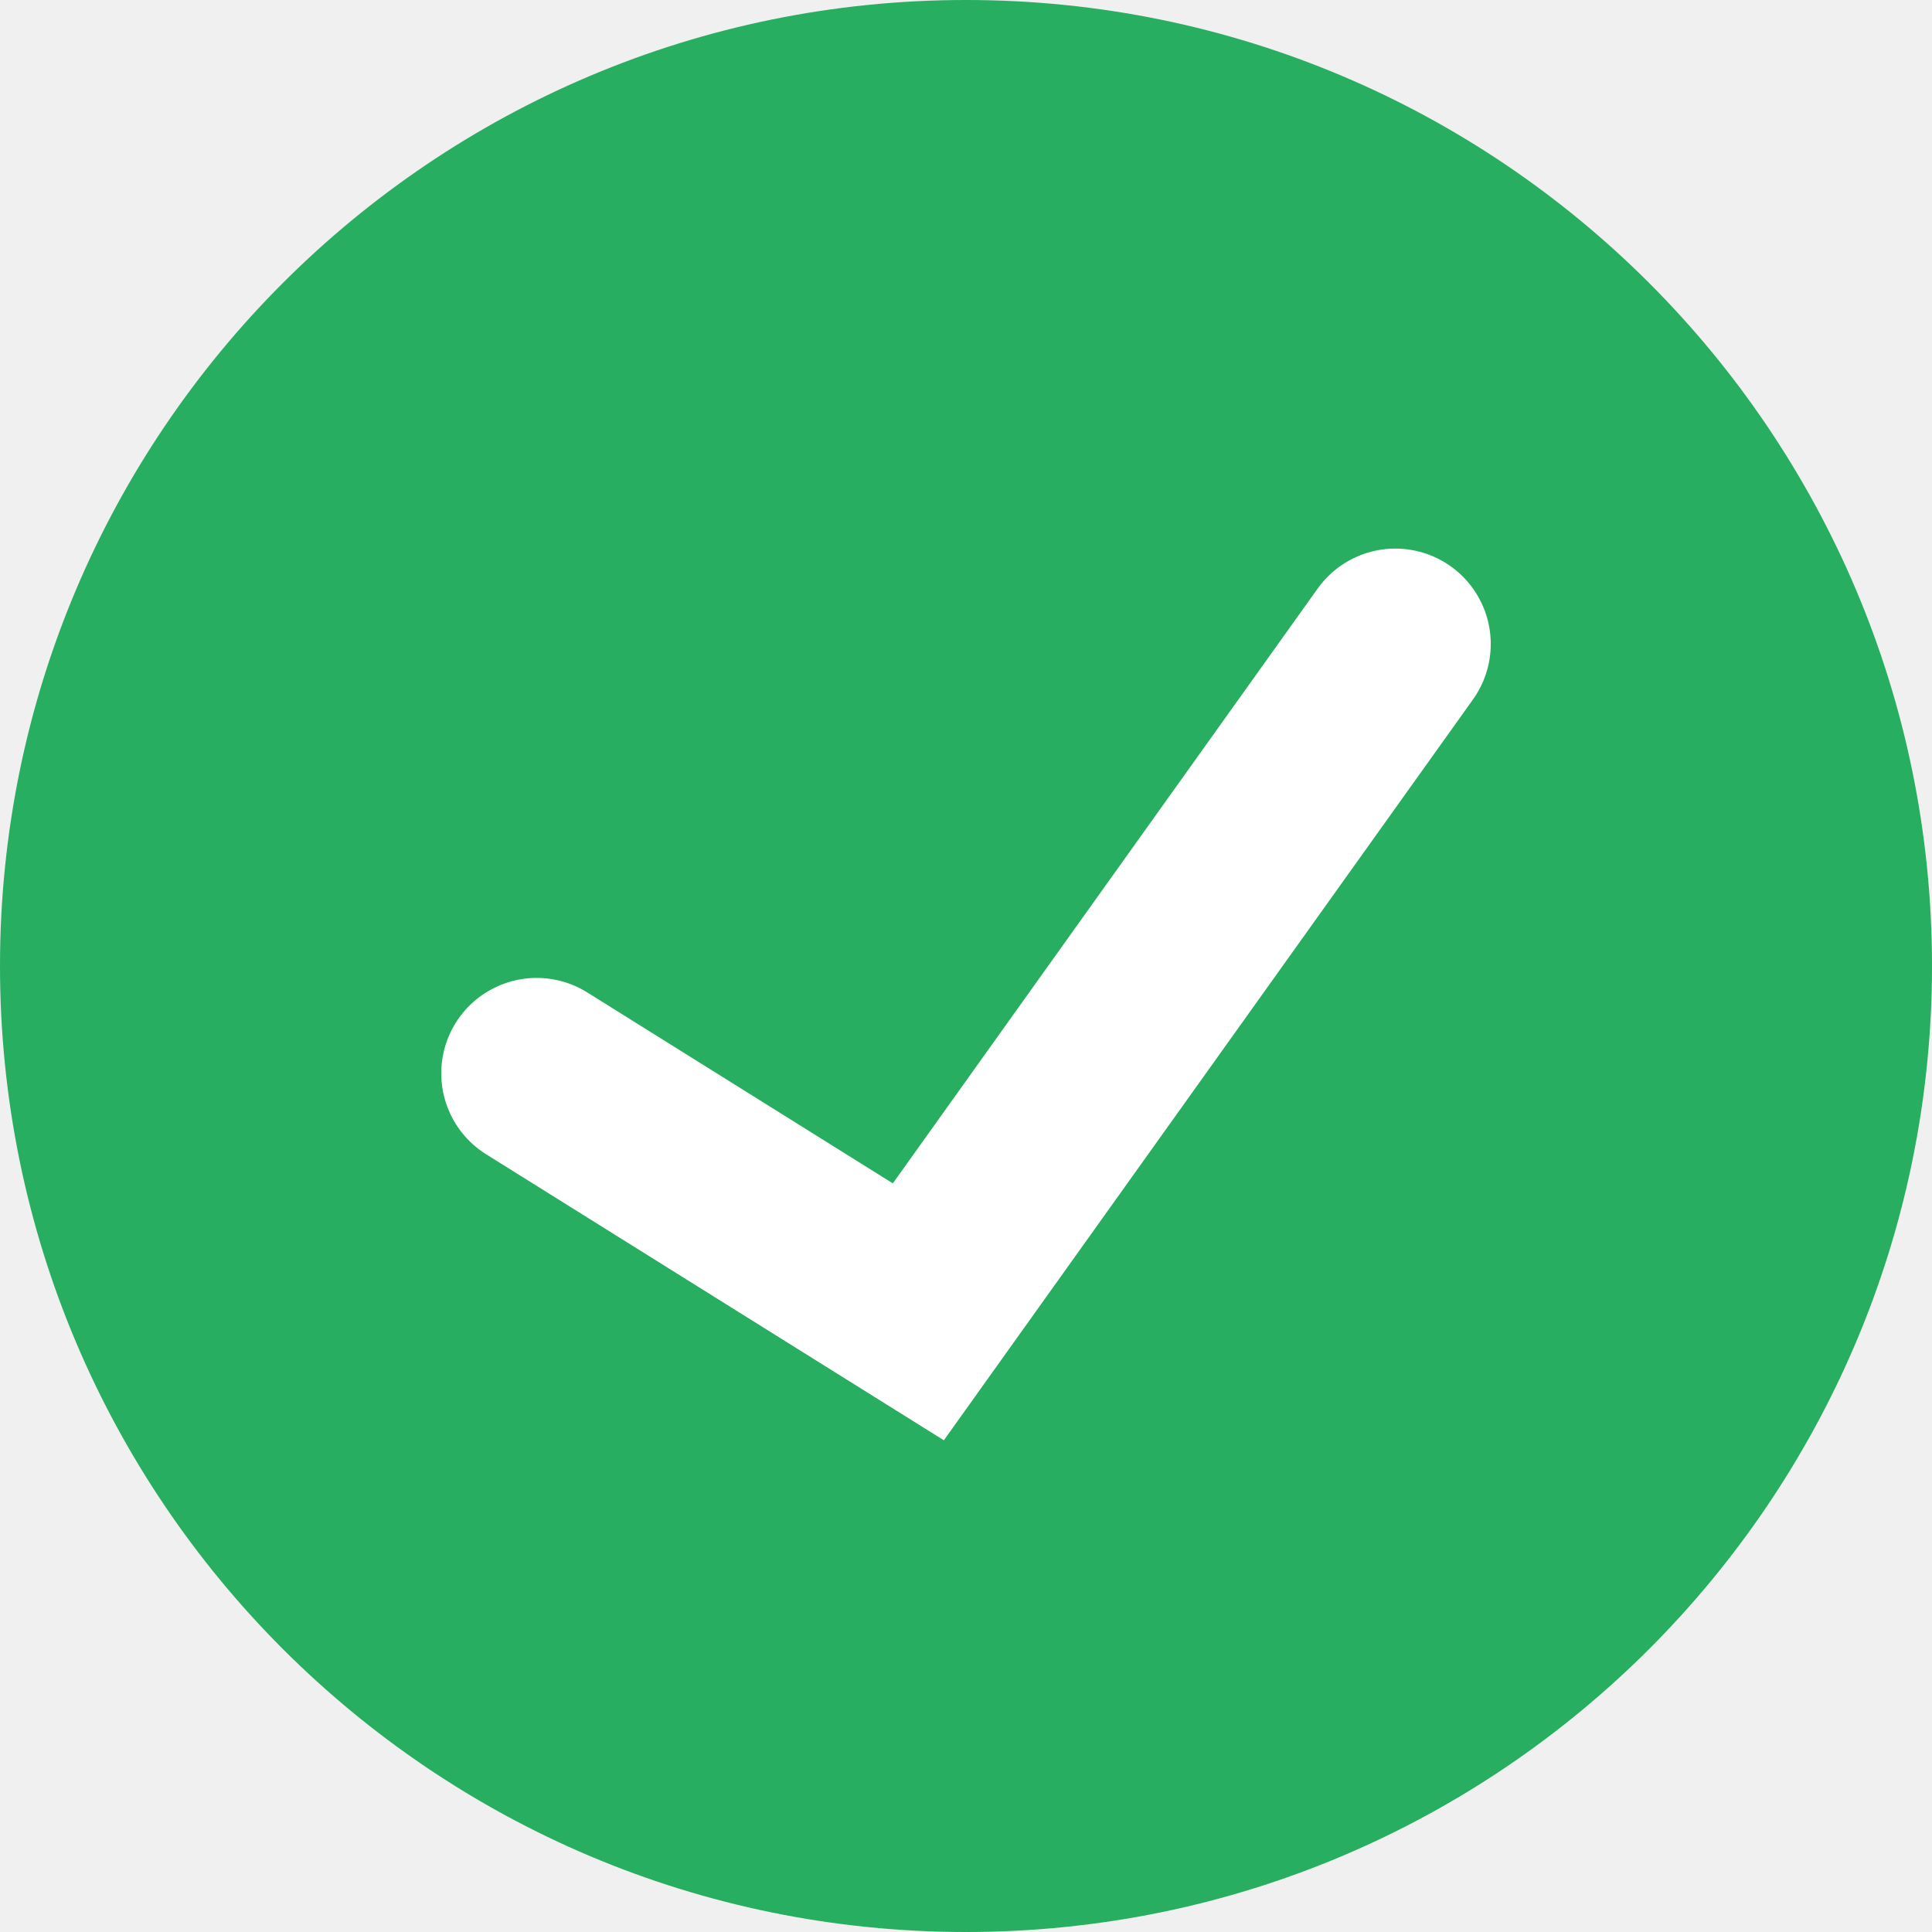
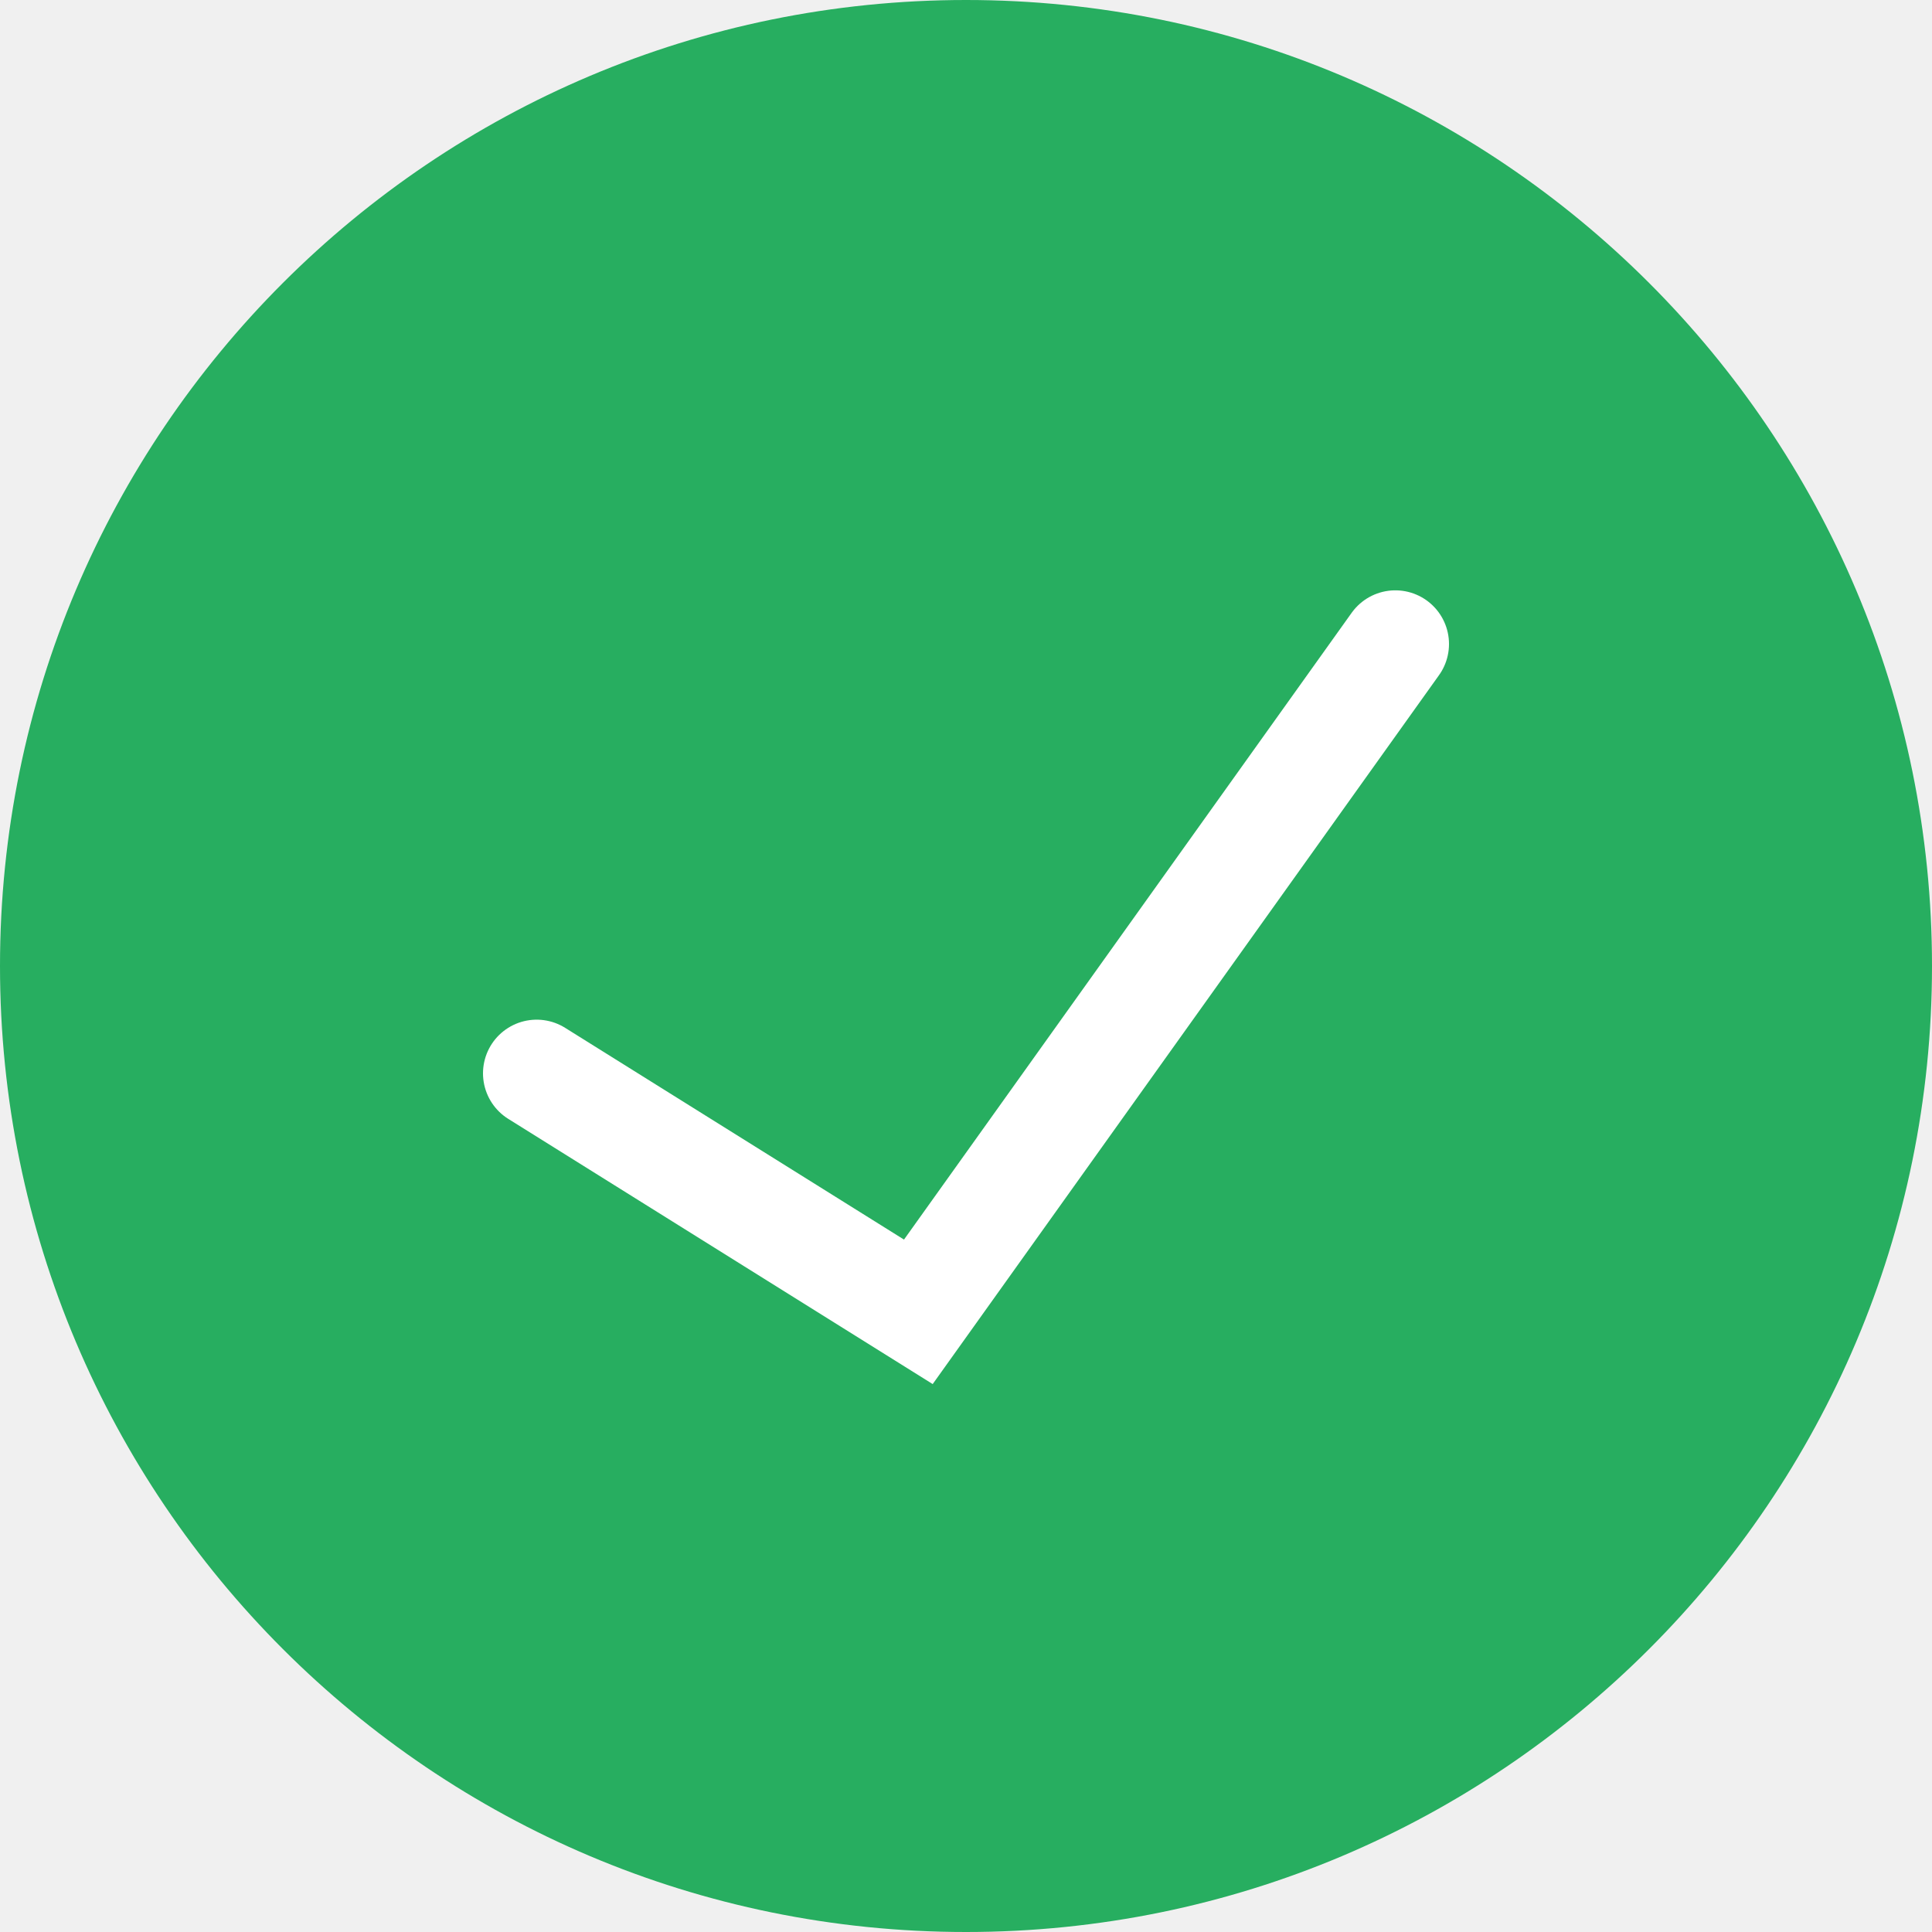
<svg xmlns="http://www.w3.org/2000/svg" width="18" height="18" viewBox="0 0 18 18" fill="none">
  <path d="M0 9C0 4.029 4.029 0 9 0C13.971 0 18 4.029 18 9C18 13.971 13.971 18 9 18C4.029 18 0 13.971 0 9Z" fill="#27AE60" />
-   <path d="M5 10L8.556 12.222L13 6" stroke="white" stroke-width="1.778" stroke-linecap="round" />
+   <path d="M5 10L8.556 12.222L13 6" stroke="white" strokeWidth="1.778" stroke-linecap="round" />
</svg>
